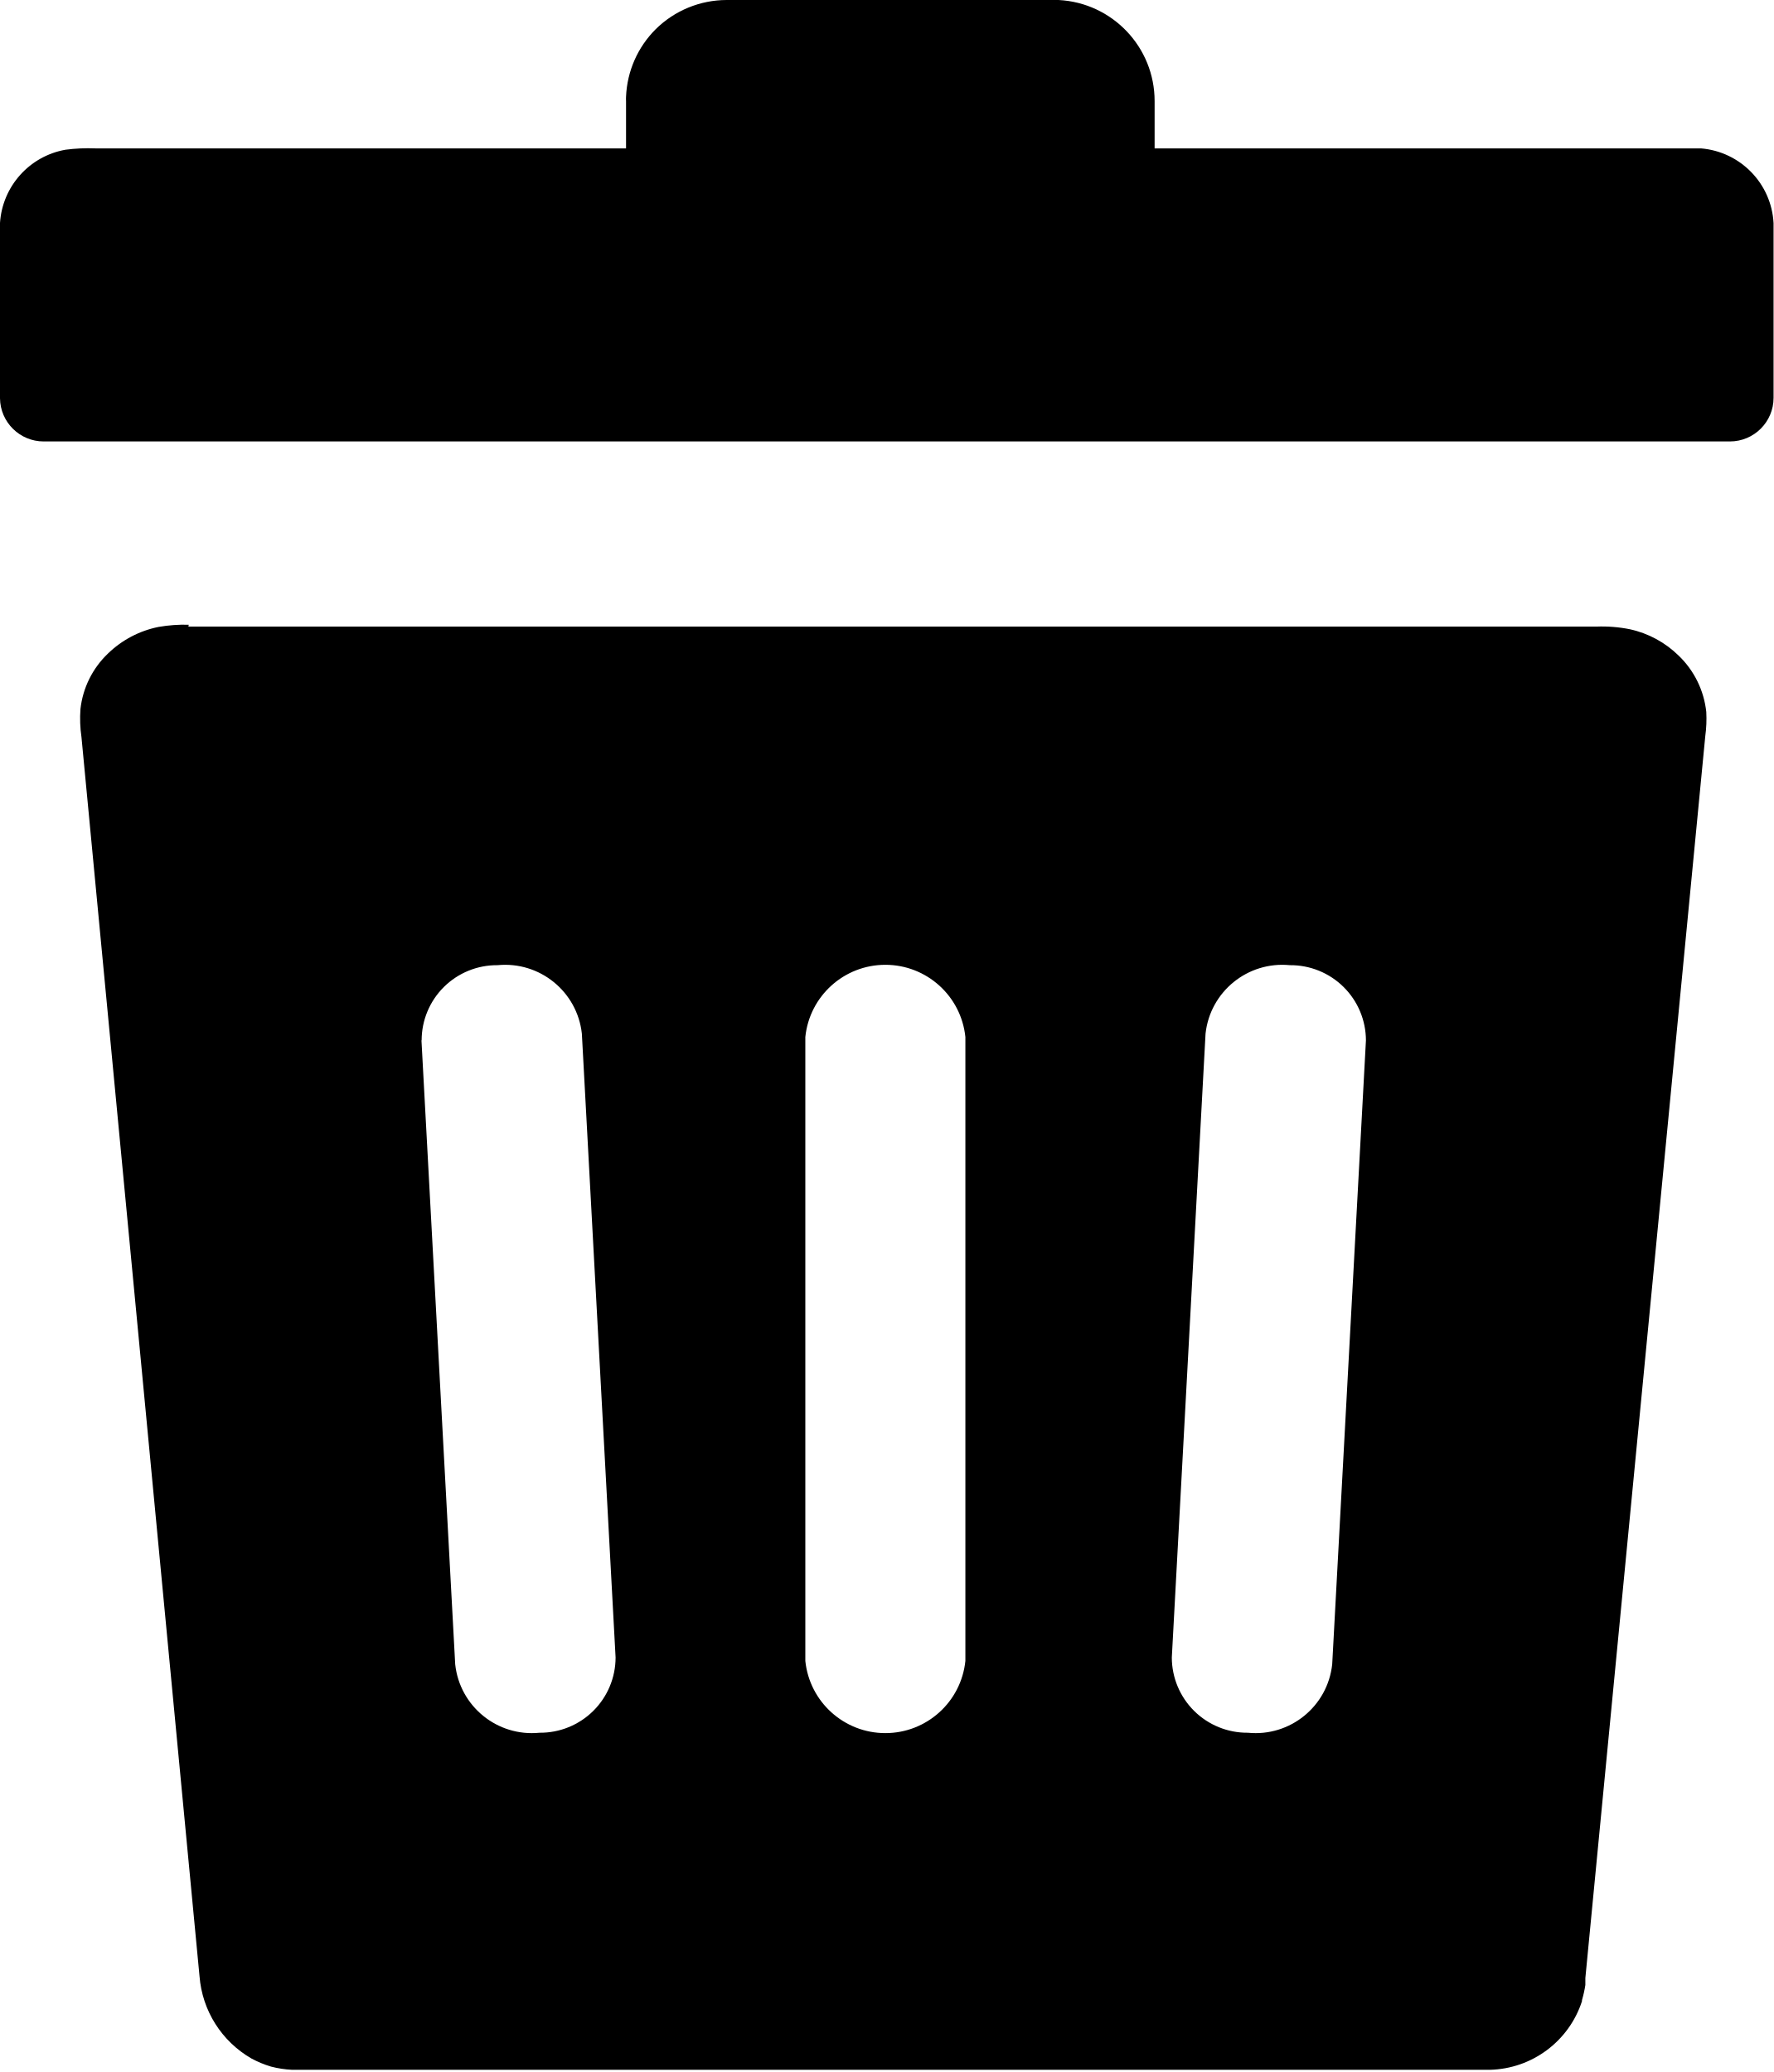
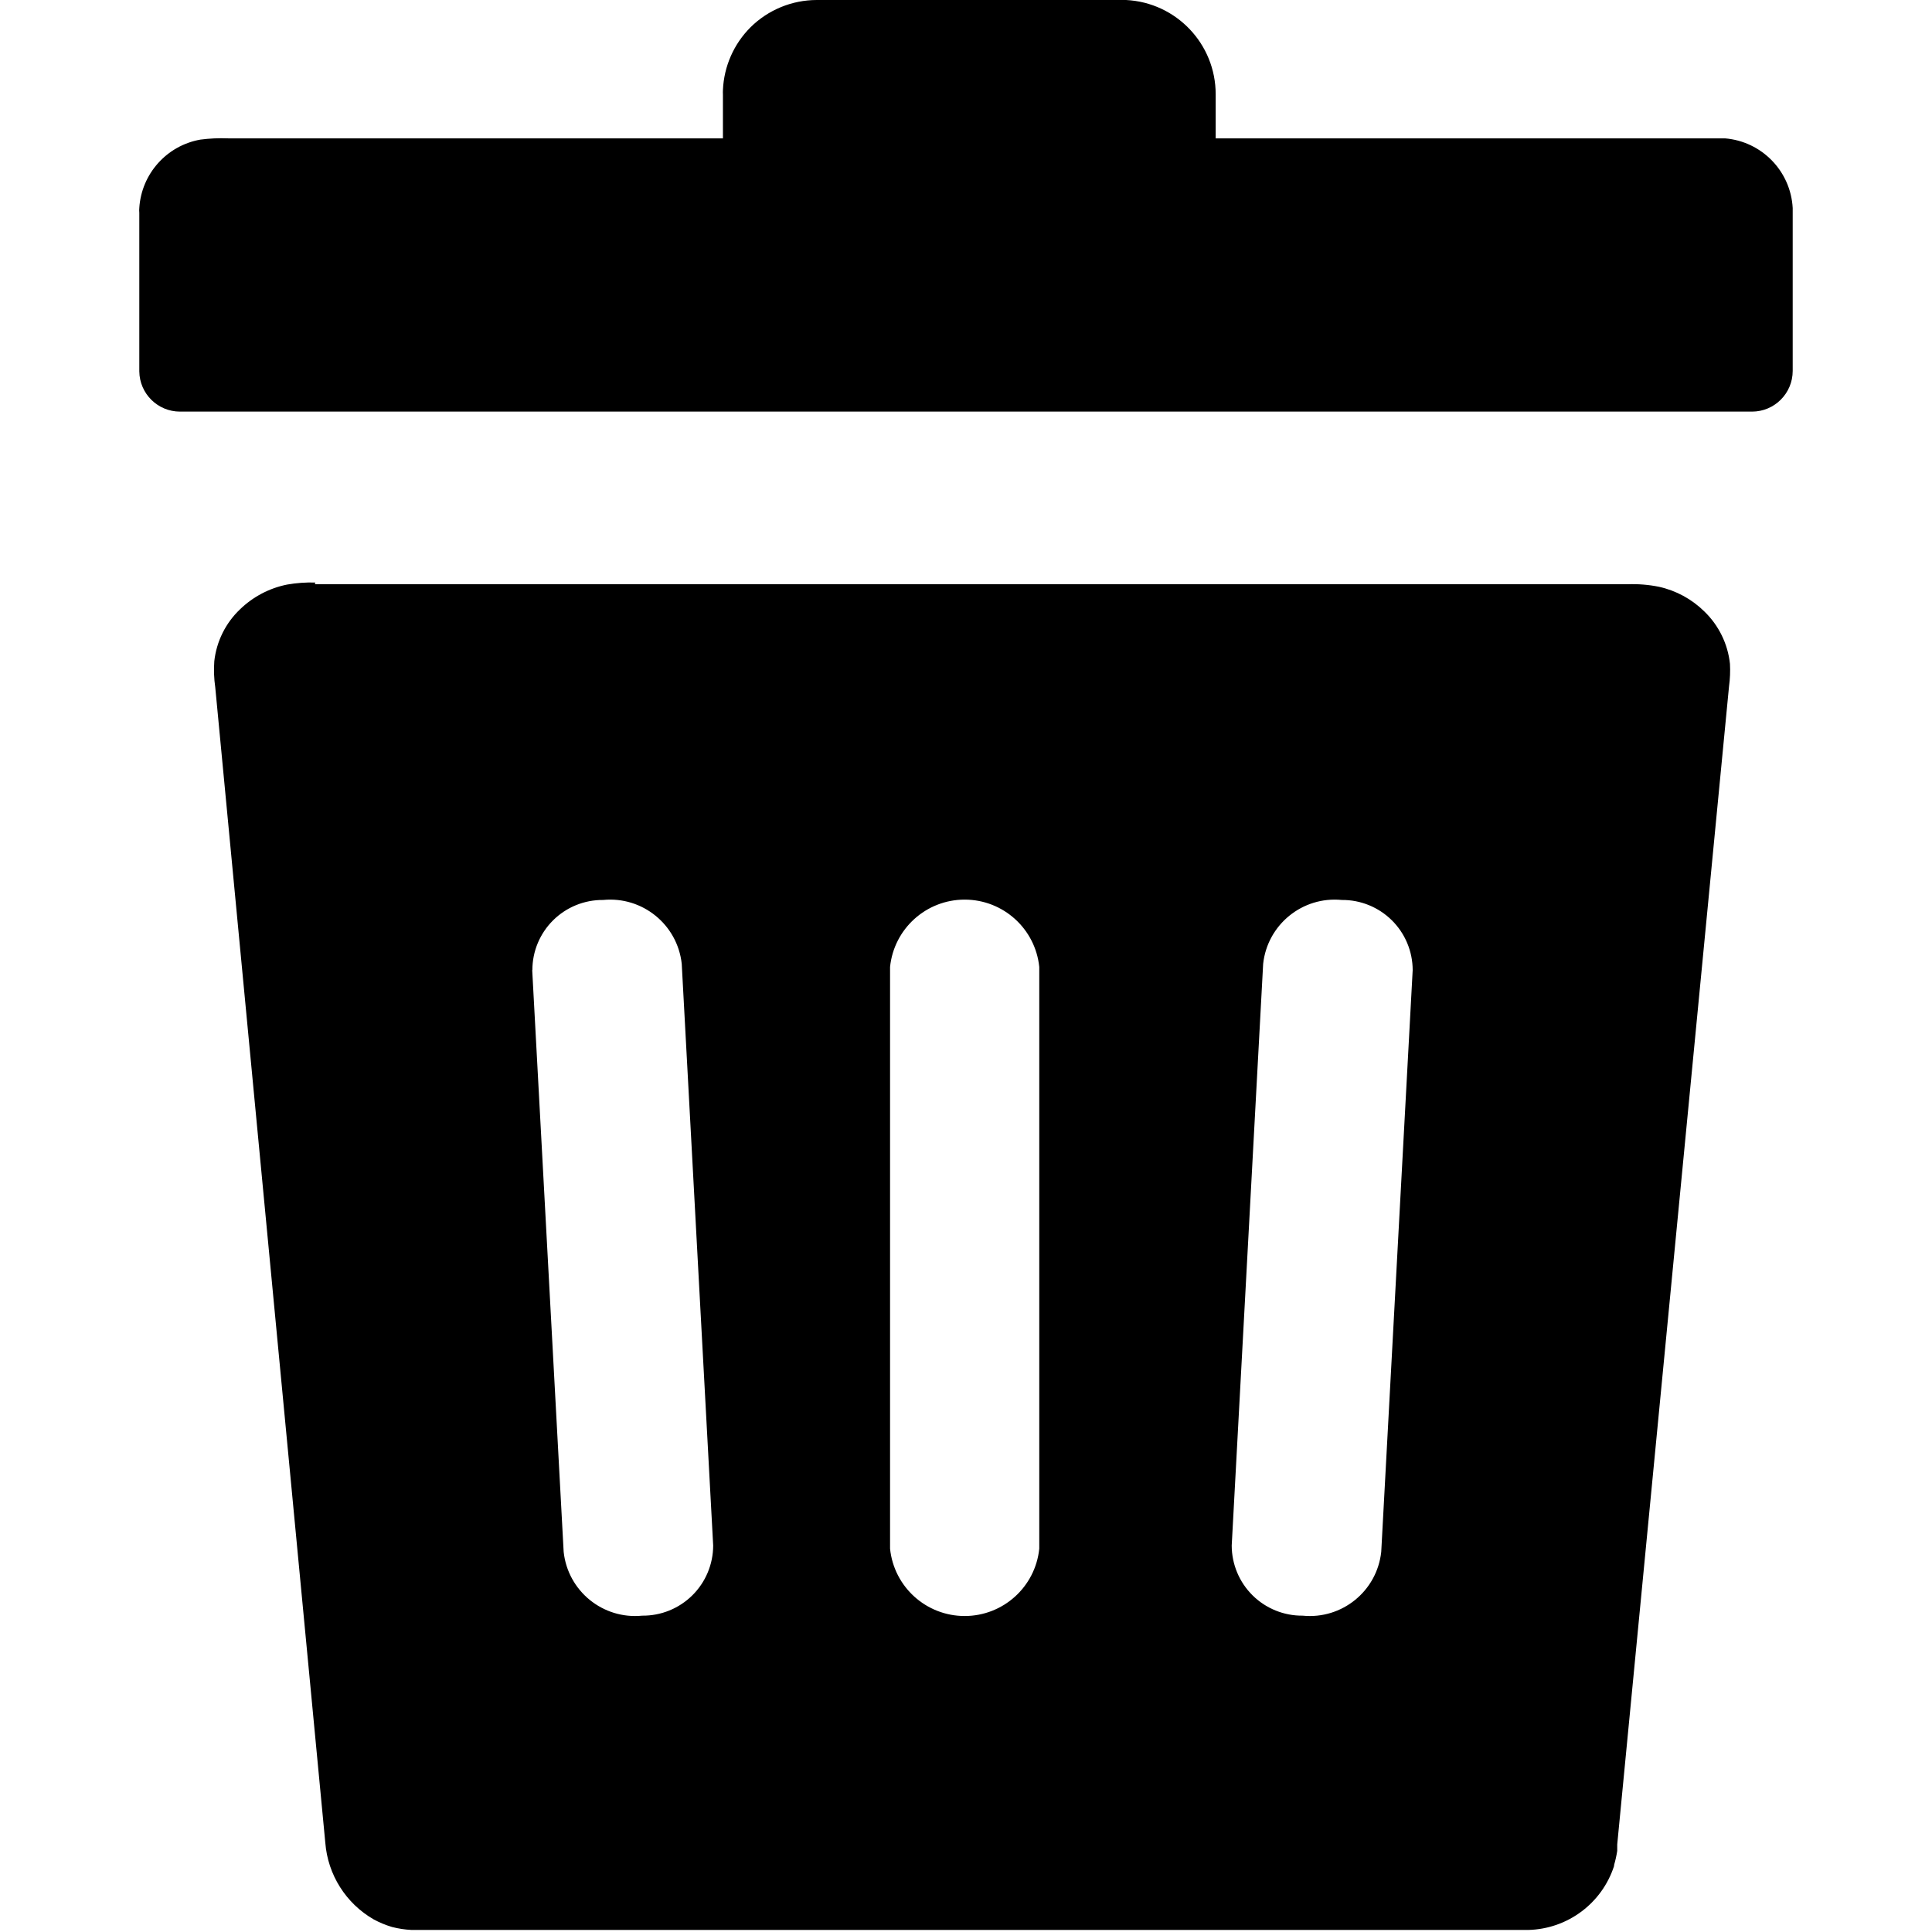
- <svg xmlns="http://www.w3.org/2000/svg" id="Layer_1" data-name="Layer 1" viewBox="0 0 105.16 122.88">
+ <svg xmlns="http://www.w3.org/2000/svg" width="20px" height="20px" id="Layer_1" data-name="Layer 1" viewBox="0 0 105.16 122.88">
  <defs>
    <style>.cls-1{fill-rule:evenodd;}</style>
  </defs>
  <path class="cls-1" d="M11.17,37.16H94.65a8.4,8.4,0,0,1,2,.16,5.93,5.93,0,0,1,2.88,1.56,5.43,5.43,0,0,1,1.64,3.34,7.65,7.65,0,0,1-.06,1.44L94,117.31v0l0,.13,0,.28v0a7.06,7.06,0,0,1-.2.9v0l0,.06v0a5.89,5.89,0,0,1-5.47,4.07H17.32a6.17,6.17,0,0,1-1.25-.19,6.17,6.17,0,0,1-1.16-.48h0a6.18,6.18,0,0,1-3.08-4.88l-7-73.49a7.69,7.69,0,0,1-.06-1.66,5.37,5.37,0,0,1,1.63-3.29,6,6,0,0,1,3-1.58,8.94,8.94,0,0,1,1.79-.13ZM5.65,8.8H37.12V6h0a2.44,2.44,0,0,1,0-.27,6,6,0,0,1,1.76-4h0A6,6,0,0,1,43.09,0H62.46l.3,0a6,6,0,0,1,5.7,6V6h0V8.8h32l.39,0a4.7,4.7,0,0,1,4.31,4.43c0,.18,0,.32,0,.5v9.86a2.59,2.59,0,0,1-2.59,2.59H2.59A2.59,2.59,0,0,1,0,23.62V13.53H0a1.56,1.56,0,0,1,0-.31v0A4.72,4.72,0,0,1,3.88,8.88,10.4,10.4,0,0,1,5.65,8.8Zm42.1,52.7a4.77,4.77,0,0,1,9.49,0v37a4.77,4.77,0,0,1-9.49,0v-37Zm23.73-.2a4.58,4.58,0,0,1,5-4.06,4.47,4.47,0,0,1,4.51,4.46l-2,37a4.57,4.57,0,0,1-5,4.06,4.47,4.47,0,0,1-4.51-4.46l2-37ZM25,61.7a4.46,4.46,0,0,1,4.5-4.46,4.58,4.58,0,0,1,5,4.06l2,37a4.47,4.47,0,0,1-4.51,4.46,4.57,4.57,0,0,1-5-4.06l-2-37Z" />
</svg>
